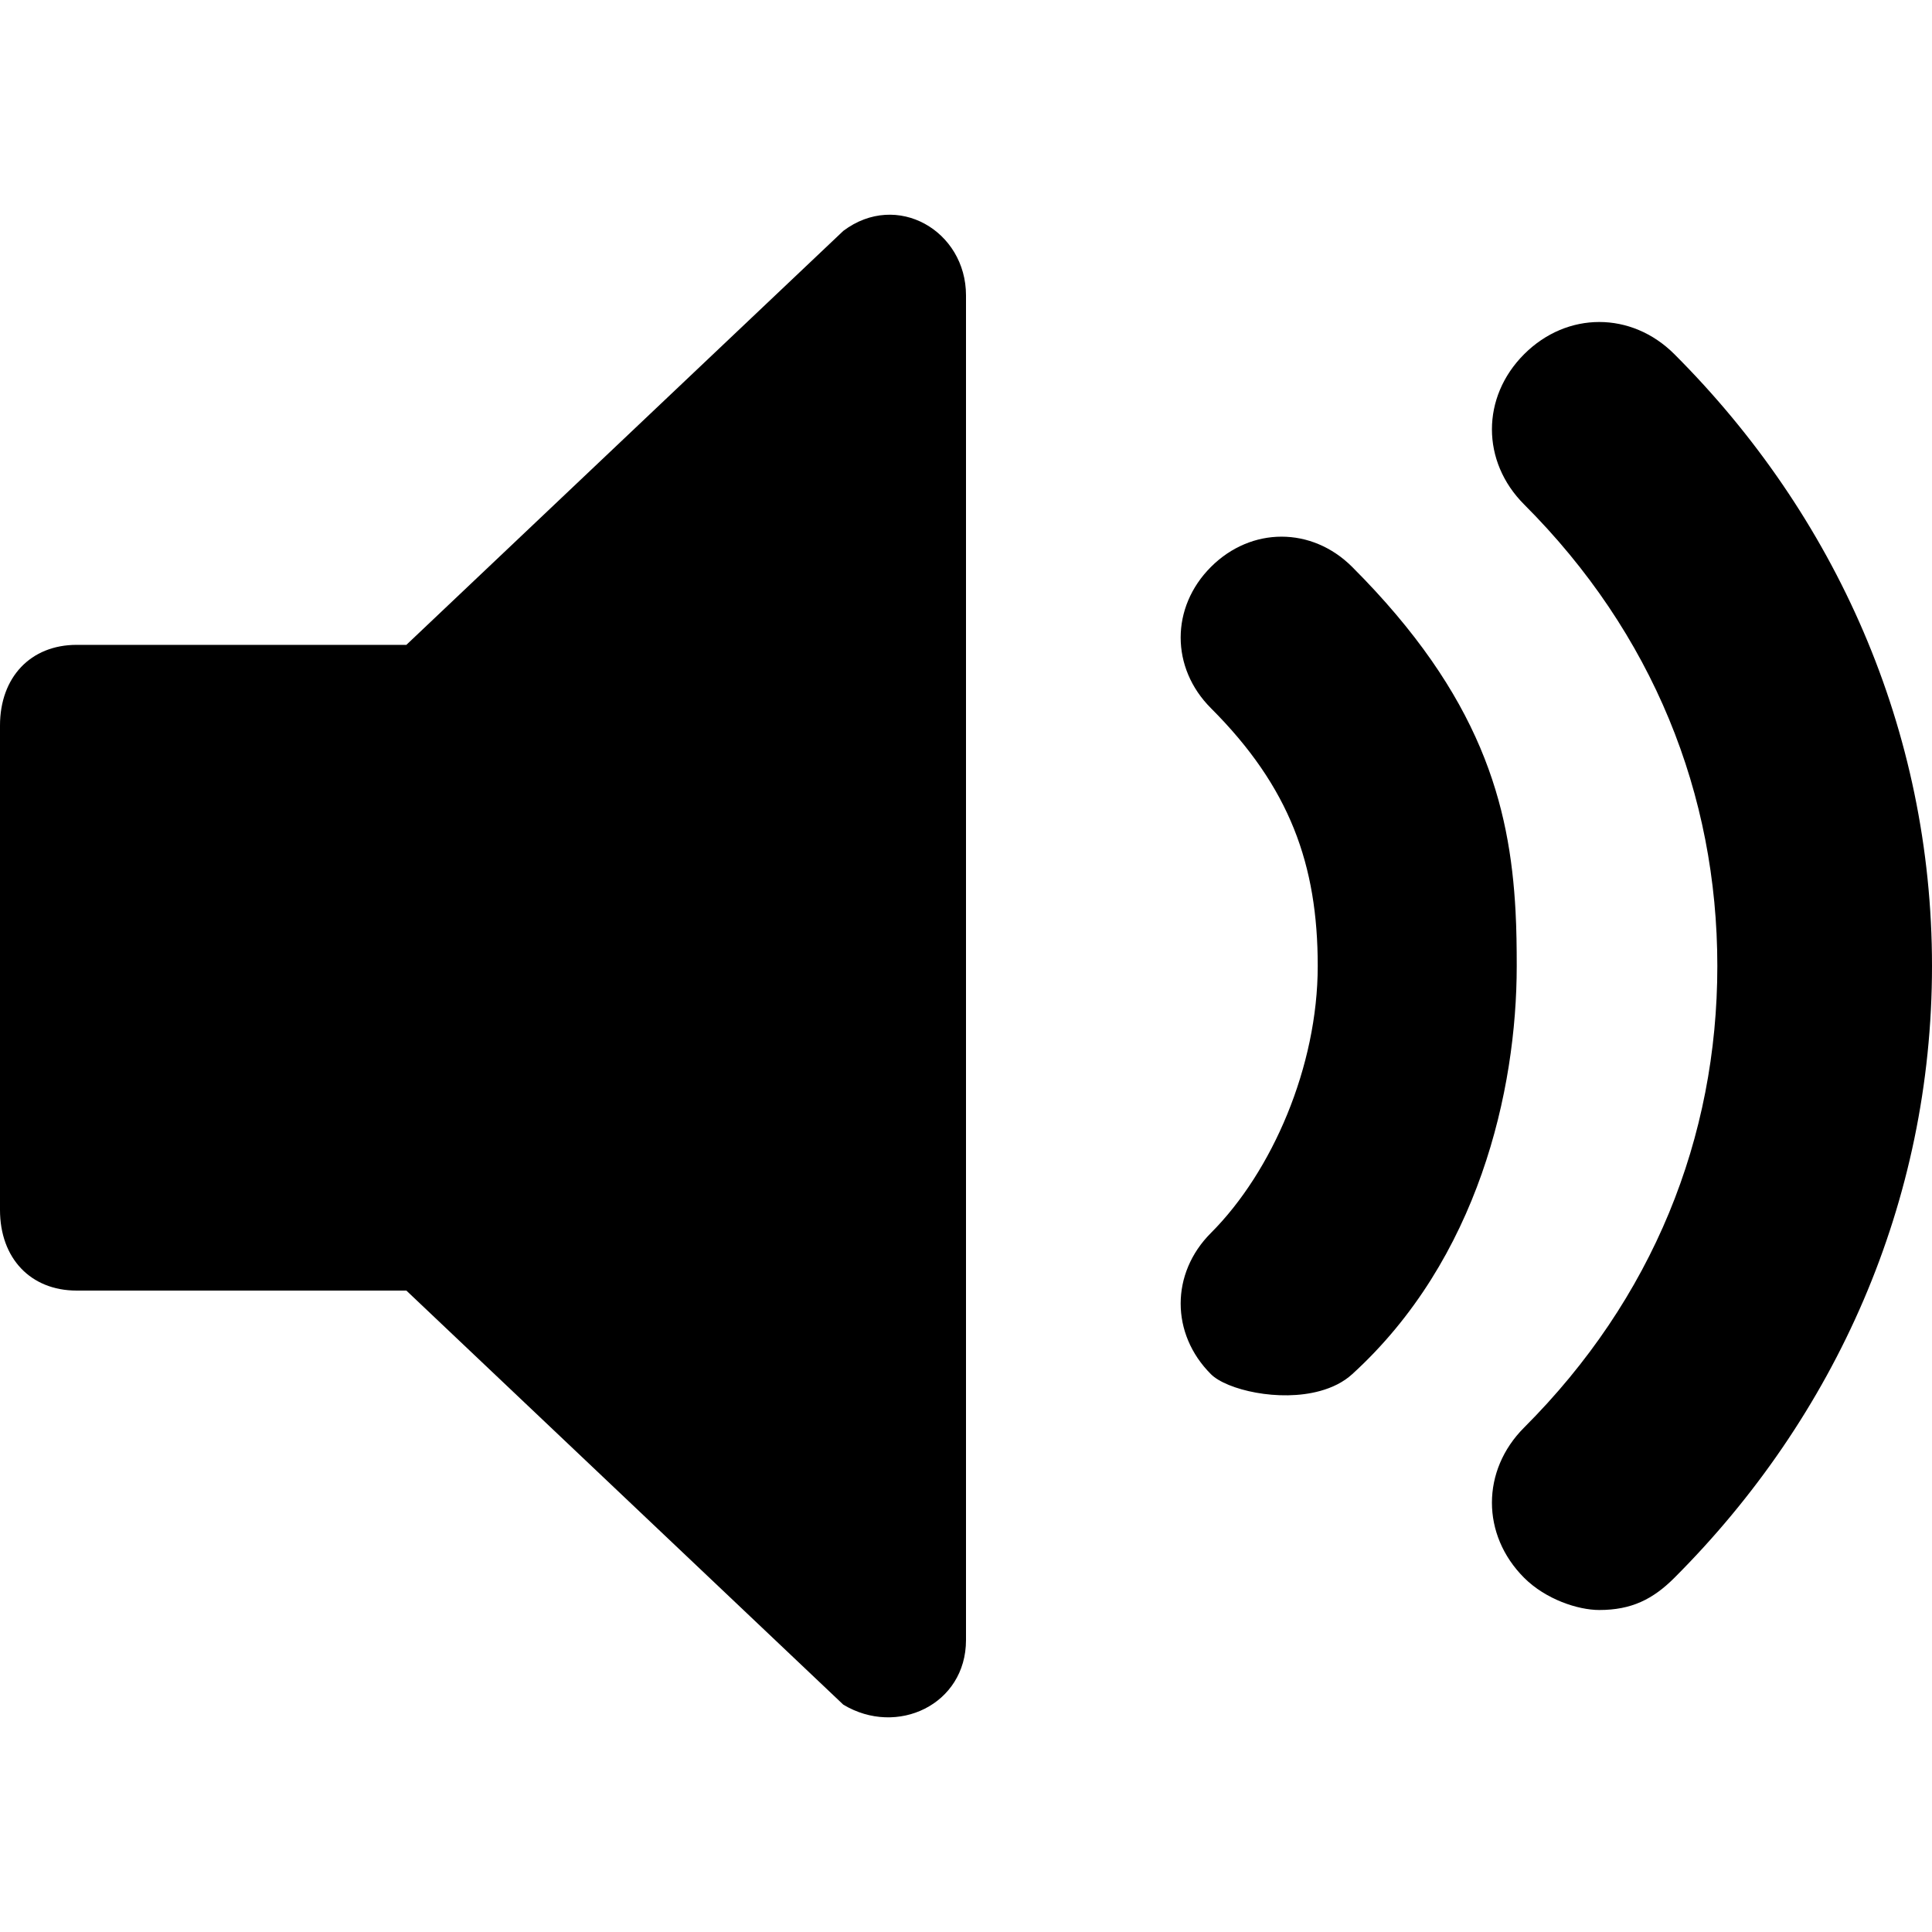
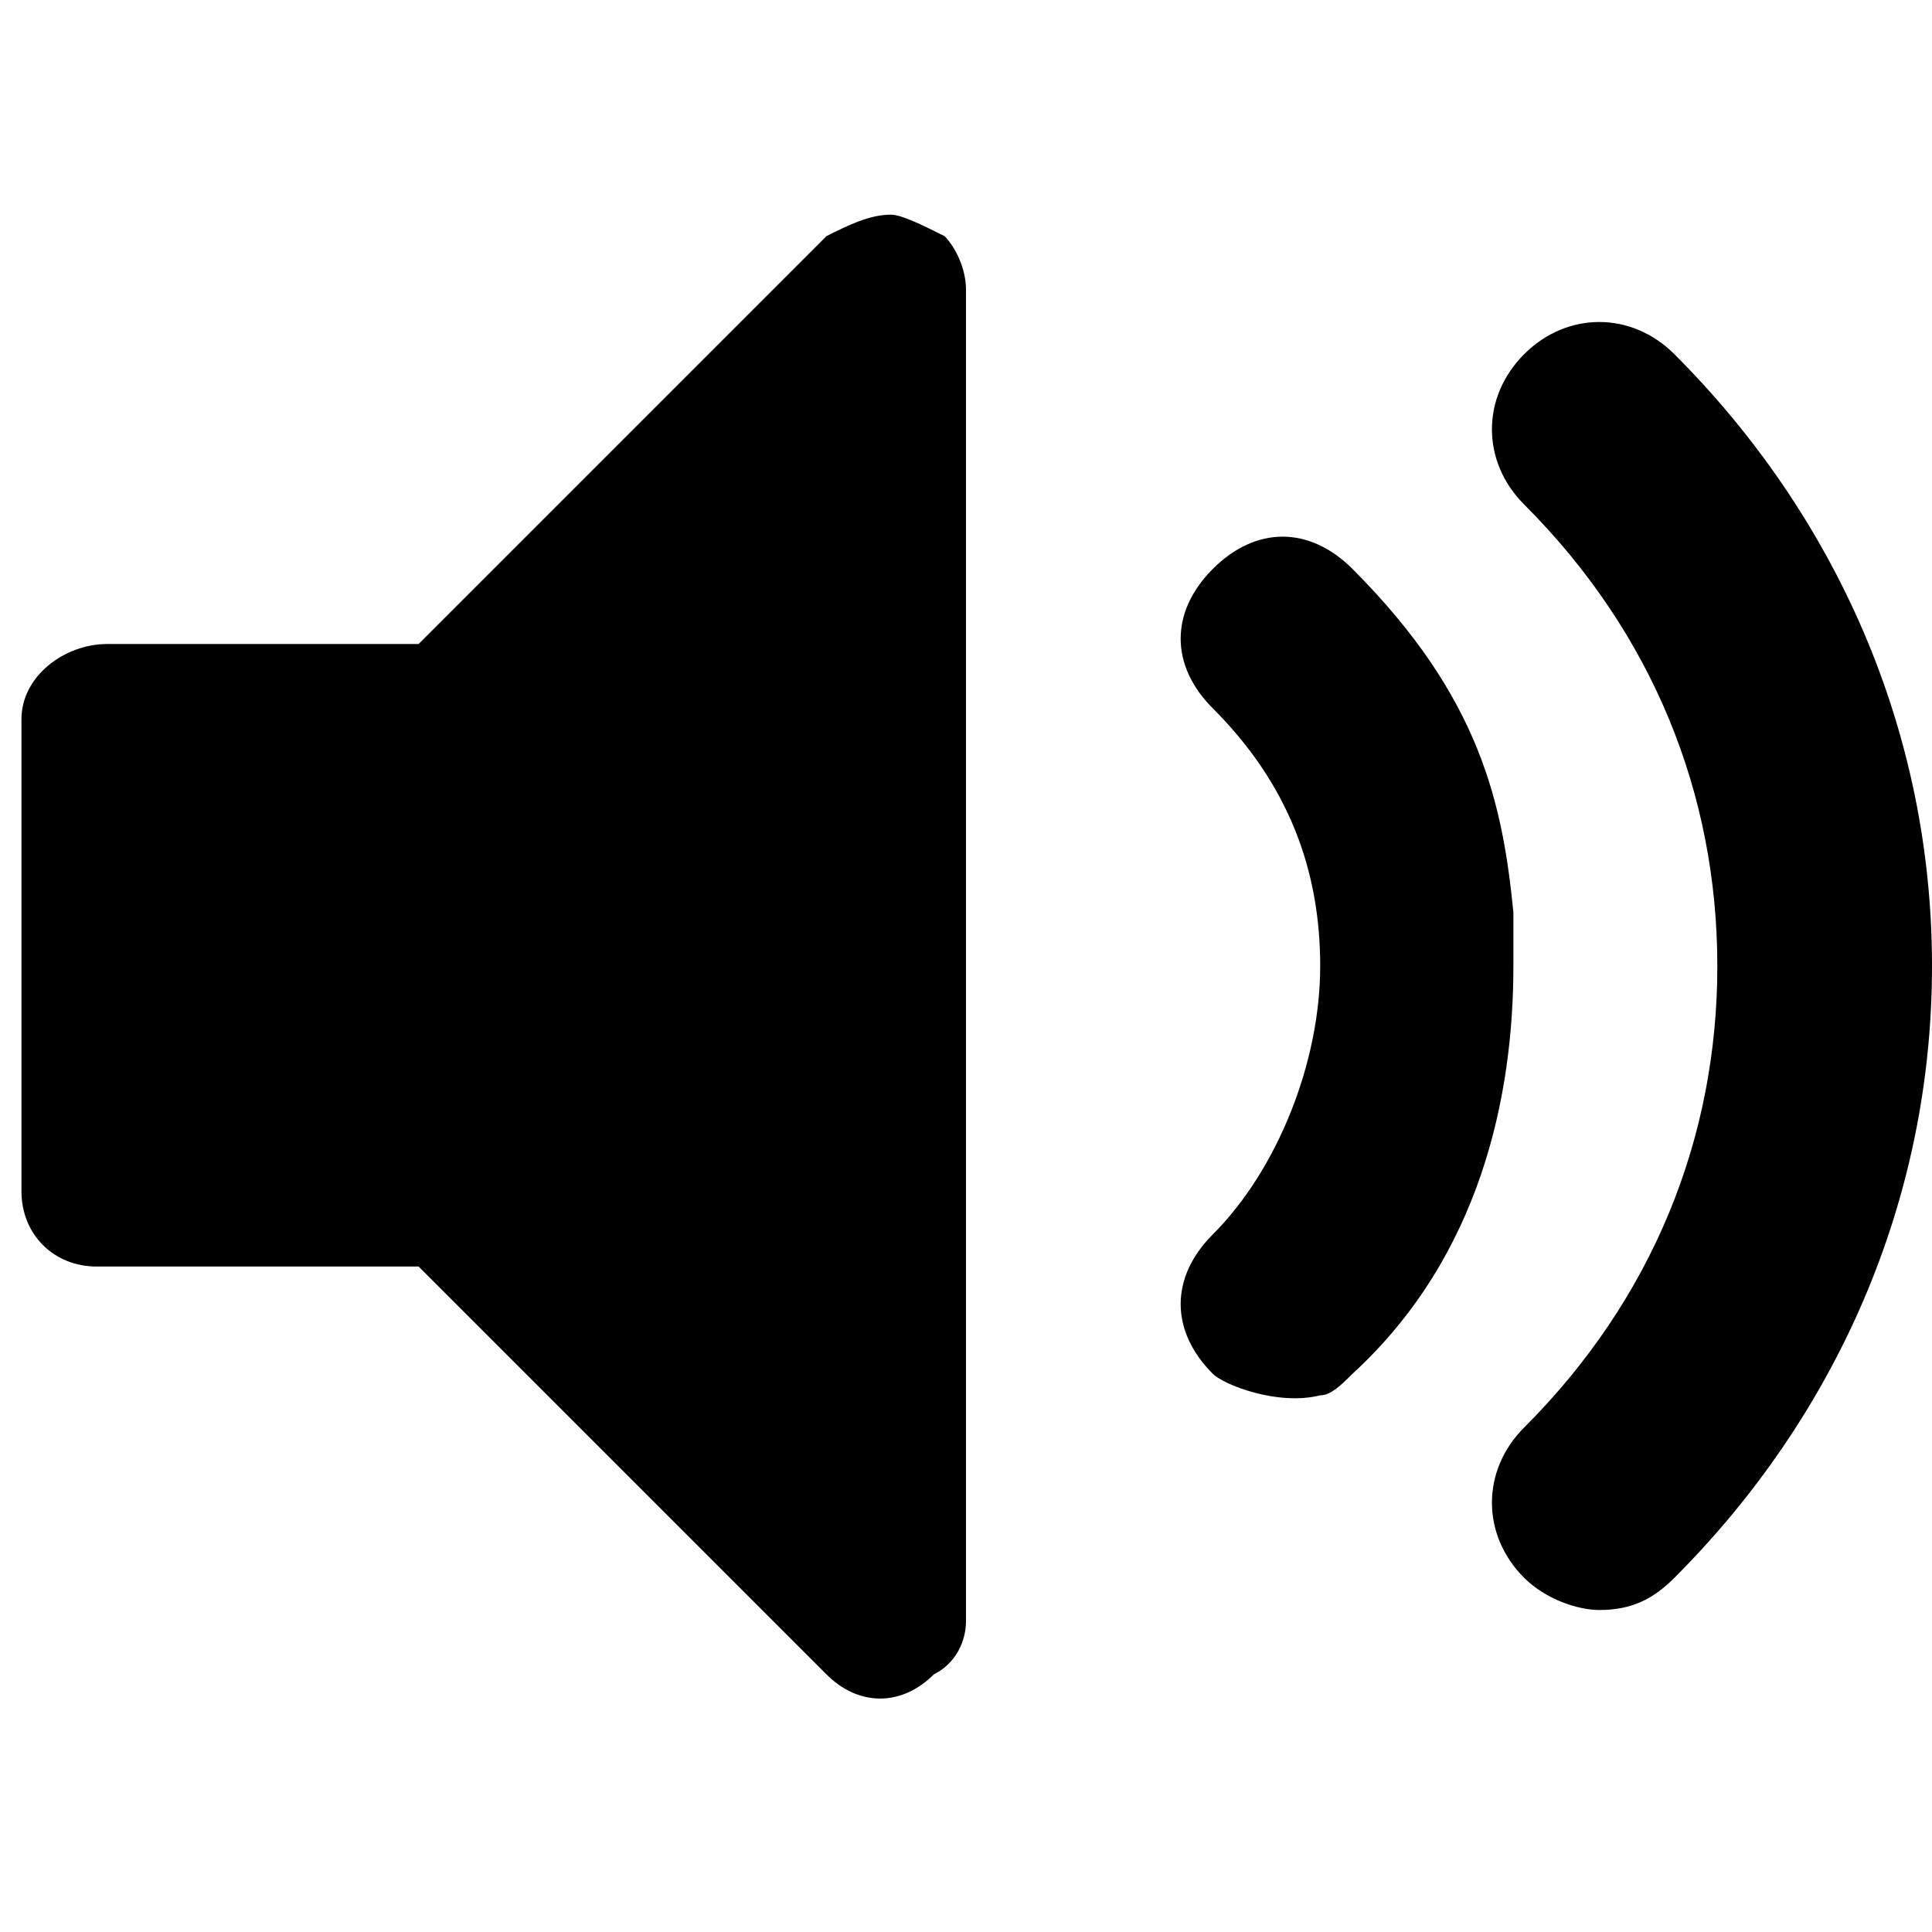
- <svg xmlns="http://www.w3.org/2000/svg" width="18px" height="18px" viewBox="0 0 18 18" version="1.1">
+ <svg xmlns="http://www.w3.org/2000/svg" version="1.1" id="Layer_1" x="0px" y="0px" viewBox="0 0 18 18" style="enable-background:new 0 0 18 18;" xml:space="preserve">
  <g>
-     <path d="M15.6,3.3 C15.2,2.9 14.6,2.9 14.2,3.3 C13.8,3.7 13.8,4.3 14.2,4.7 C15.4,5.9 16,7.4 16,9 C16,10.6 15.4,12.1 14.2,13.3 C13.8,13.7 13.8,14.3 14.2,14.7 C14.4,14.9 14.7,15 14.9,15 C15.2,15 15.4,14.9 15.6,14.7 C17.1,13.2 18,11.2 18,9 C18,6.8 17.1,4.8 15.6,3.3 L15.6,3.3 Z" />
-     <path d="M11.282,5.282 C10.906,5.658 10.906,6.222 11.282,6.598 C12.017,7.333 12.277,8.056 12.277,9 C12.277,9.936 11.852,10.917 11.282,11.487 C10.906,11.863 10.906,12.427 11.282,12.803 C11.427,12.948 11.918,13.065 12.3,12.959 C12.412,12.928 12.516,12.878 12.598,12.803 C13.773,11.733 14.131,10.16 14.131,9 C14.131,8.83 14.129,8.66 14.12,8.49 C14.067,7.498 13.801,6.485 12.598,5.282 C12.222,4.906 11.658,4.906 11.282,5.282 Z" />
-     <path d="M3.786,6.008 L0.714,6.008 C0.286,6.008 0,6.309 0,6.76 L0,11.272 C0,11.724 0.286,12.024 0.714,12.024 L3.786,12.024 L7.857,15.882 C8.357,16.183 9,15.882 9,15.28 L9,2.752 C9,2.151 8.357,1.775 7.857,2.151 L3.786,6.008 Z" />
+     <path d="M15.6,3.3c-0.4-0.4-1-0.4-1.4,0c-0.4,0.4-0.4,1,0,1.4C15.4,5.9,16,7.4,16,9s-0.6,3.1-1.8,4.3c-0.4,0.4-0.4,1,0,1.4   c0.2,0.2,0.5,0.3,0.7,0.3c0.3,0,0.5-0.1,0.7-0.3C17.1,13.2,18,11.2,18,9S17.1,4.8,15.6,3.3L15.6,3.3z" />
+     <path d="M11.3,5.3c-0.4,0.4-0.4,0.9,0,1.3c0.7,0.7,1,1.5,1,2.4c0,0.9-0.4,1.9-1,2.5c-0.4,0.4-0.4,0.9,0,1.3c0.1,0.1,0.6,0.3,1,0.2   c0.1,0,0.2-0.1,0.3-0.2c1.2-1.1,1.5-2.6,1.5-3.8c0-0.2,0-0.3,0-0.5c-0.1-1-0.3-2-1.5-3.2C12.2,4.9,11.7,4.9,11.3,5.3z" />
+   </g>
+   <g>
+     <path id="Path_1907" d="M8.3,2C8.1,2,7.9,2.1,7.7,2.2L3.9,6H1C0.6,6,0.2,6.3,0.2,6.7v4.4c0,0.4,0.3,0.7,0.7,0.7h3l3.8,3.8   c0.3,0.3,0.7,0.3,1,0C8.9,15.5,9,15.3,9,15.1V2.7c0-0.2-0.1-0.4-0.2-0.5C8.6,2.1,8.4,2,8.3,2z" />
  </g>
</svg>
